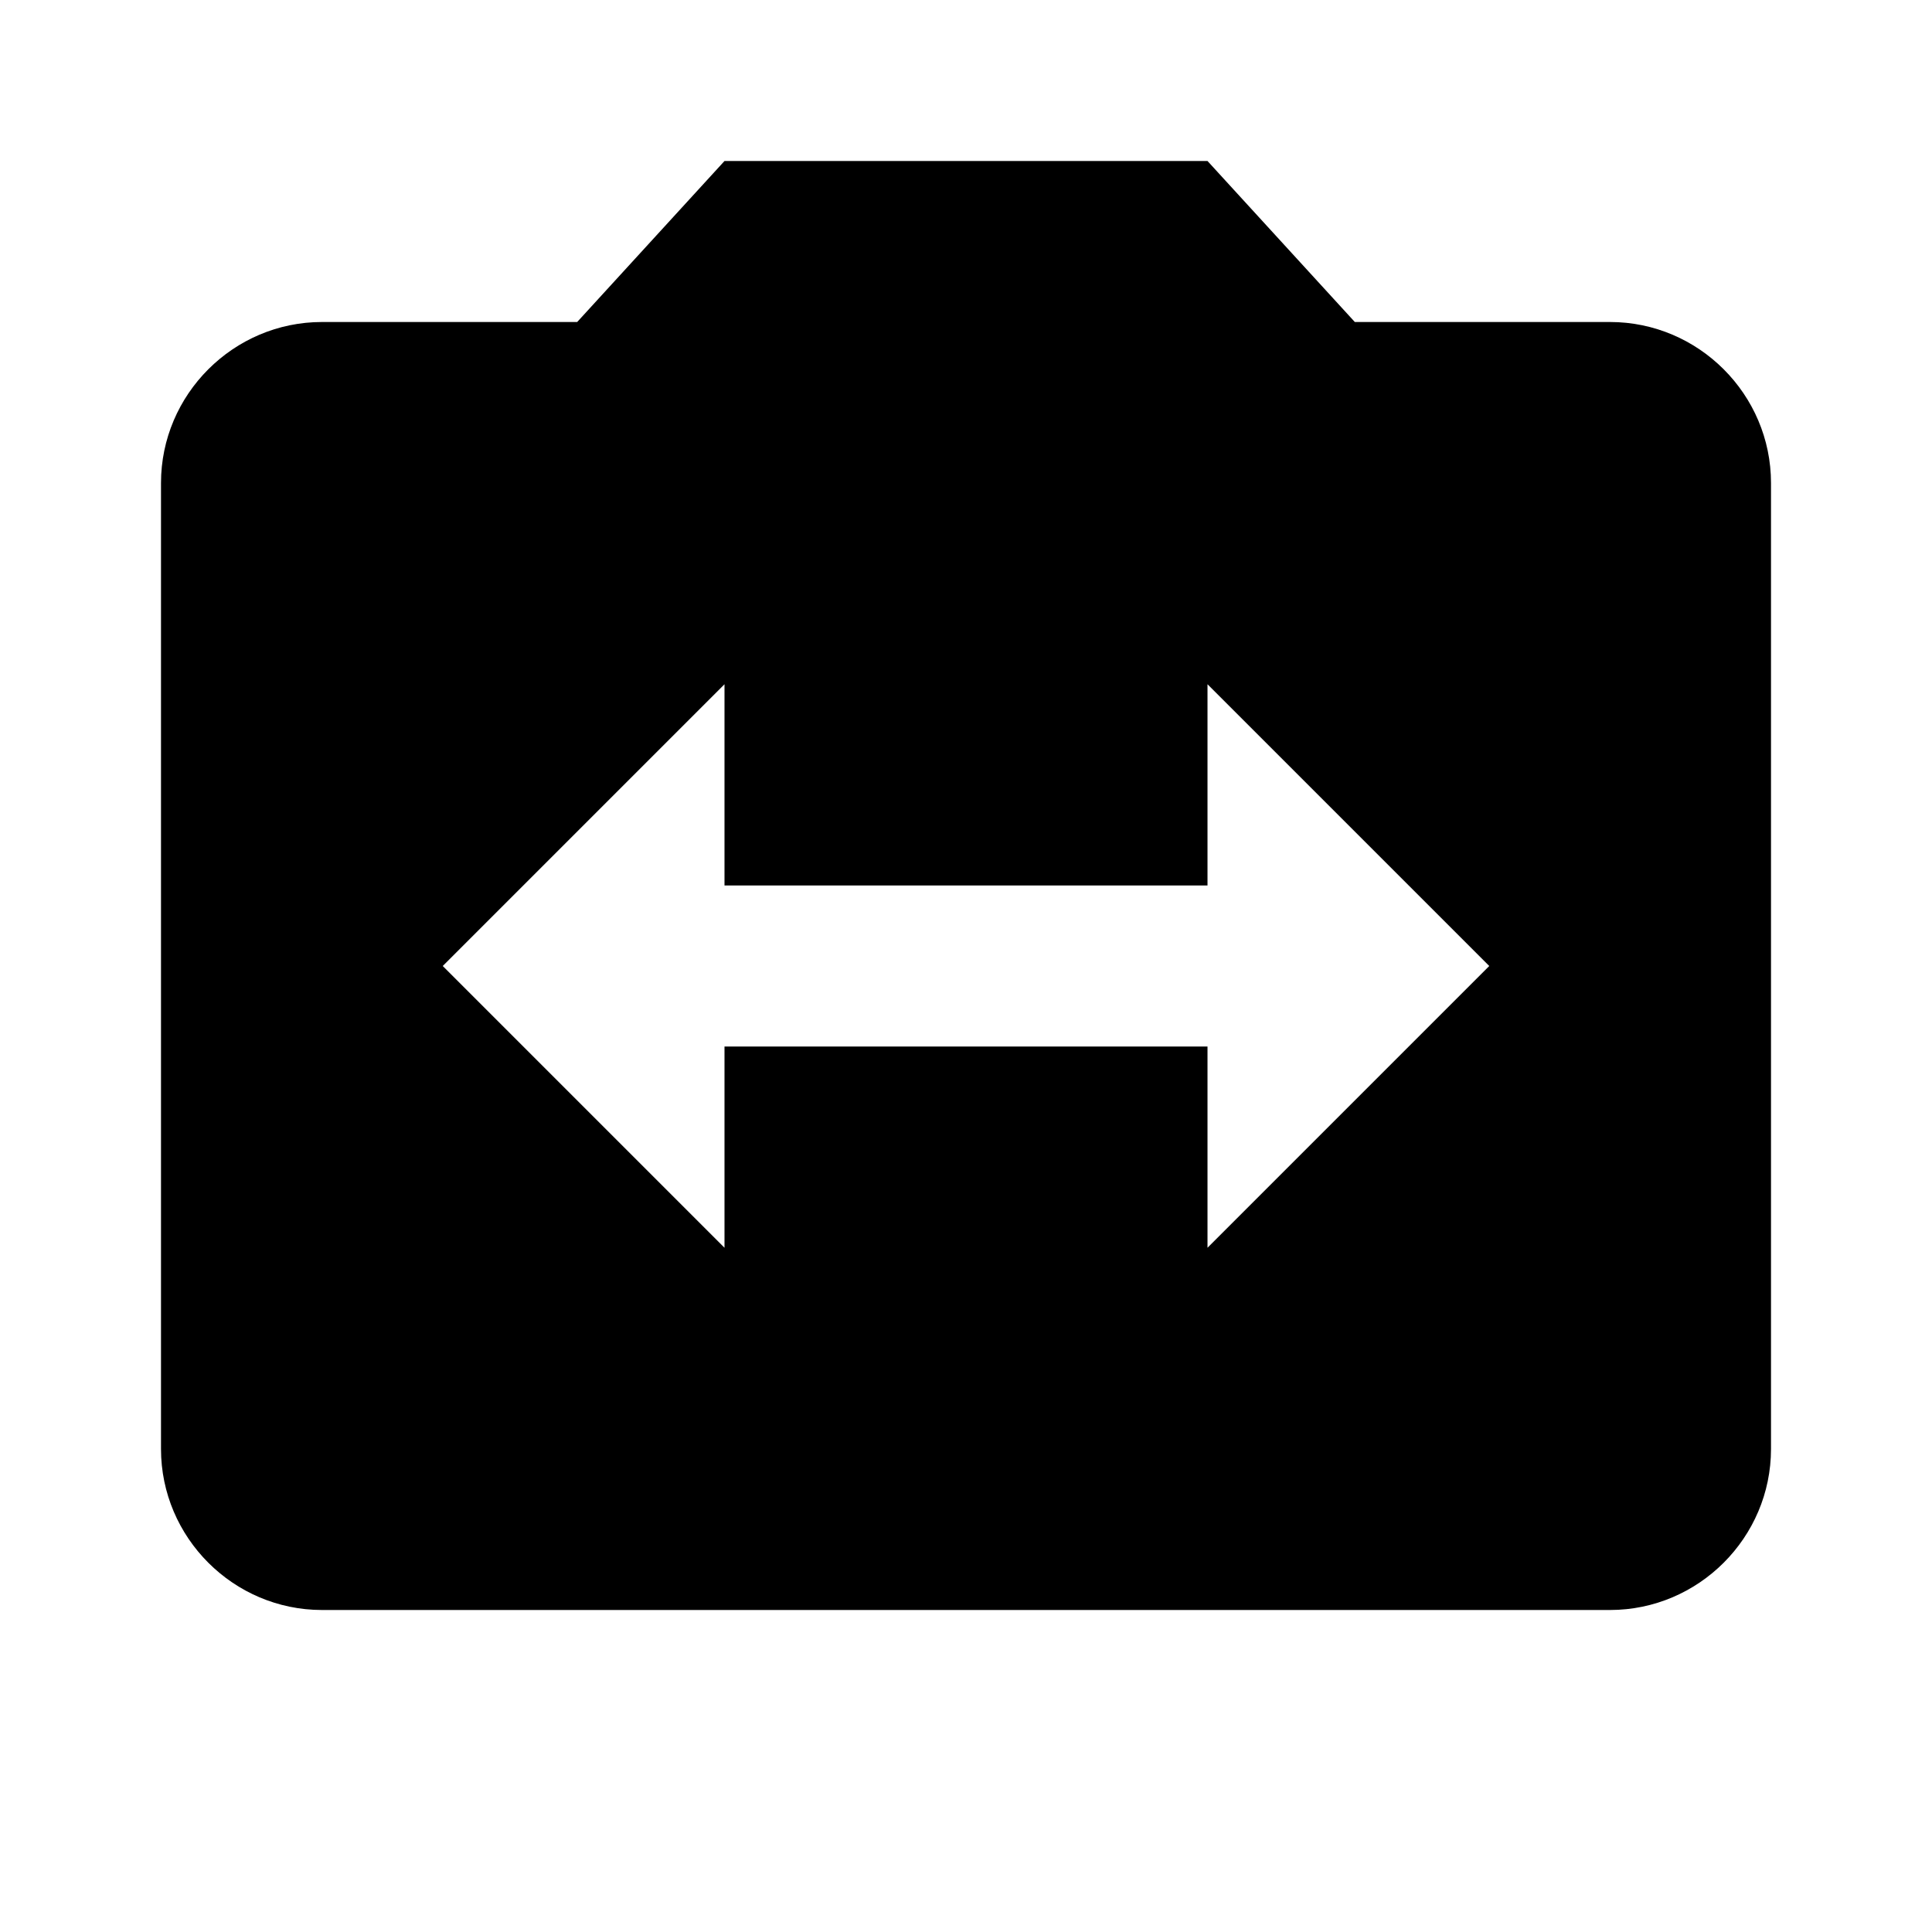
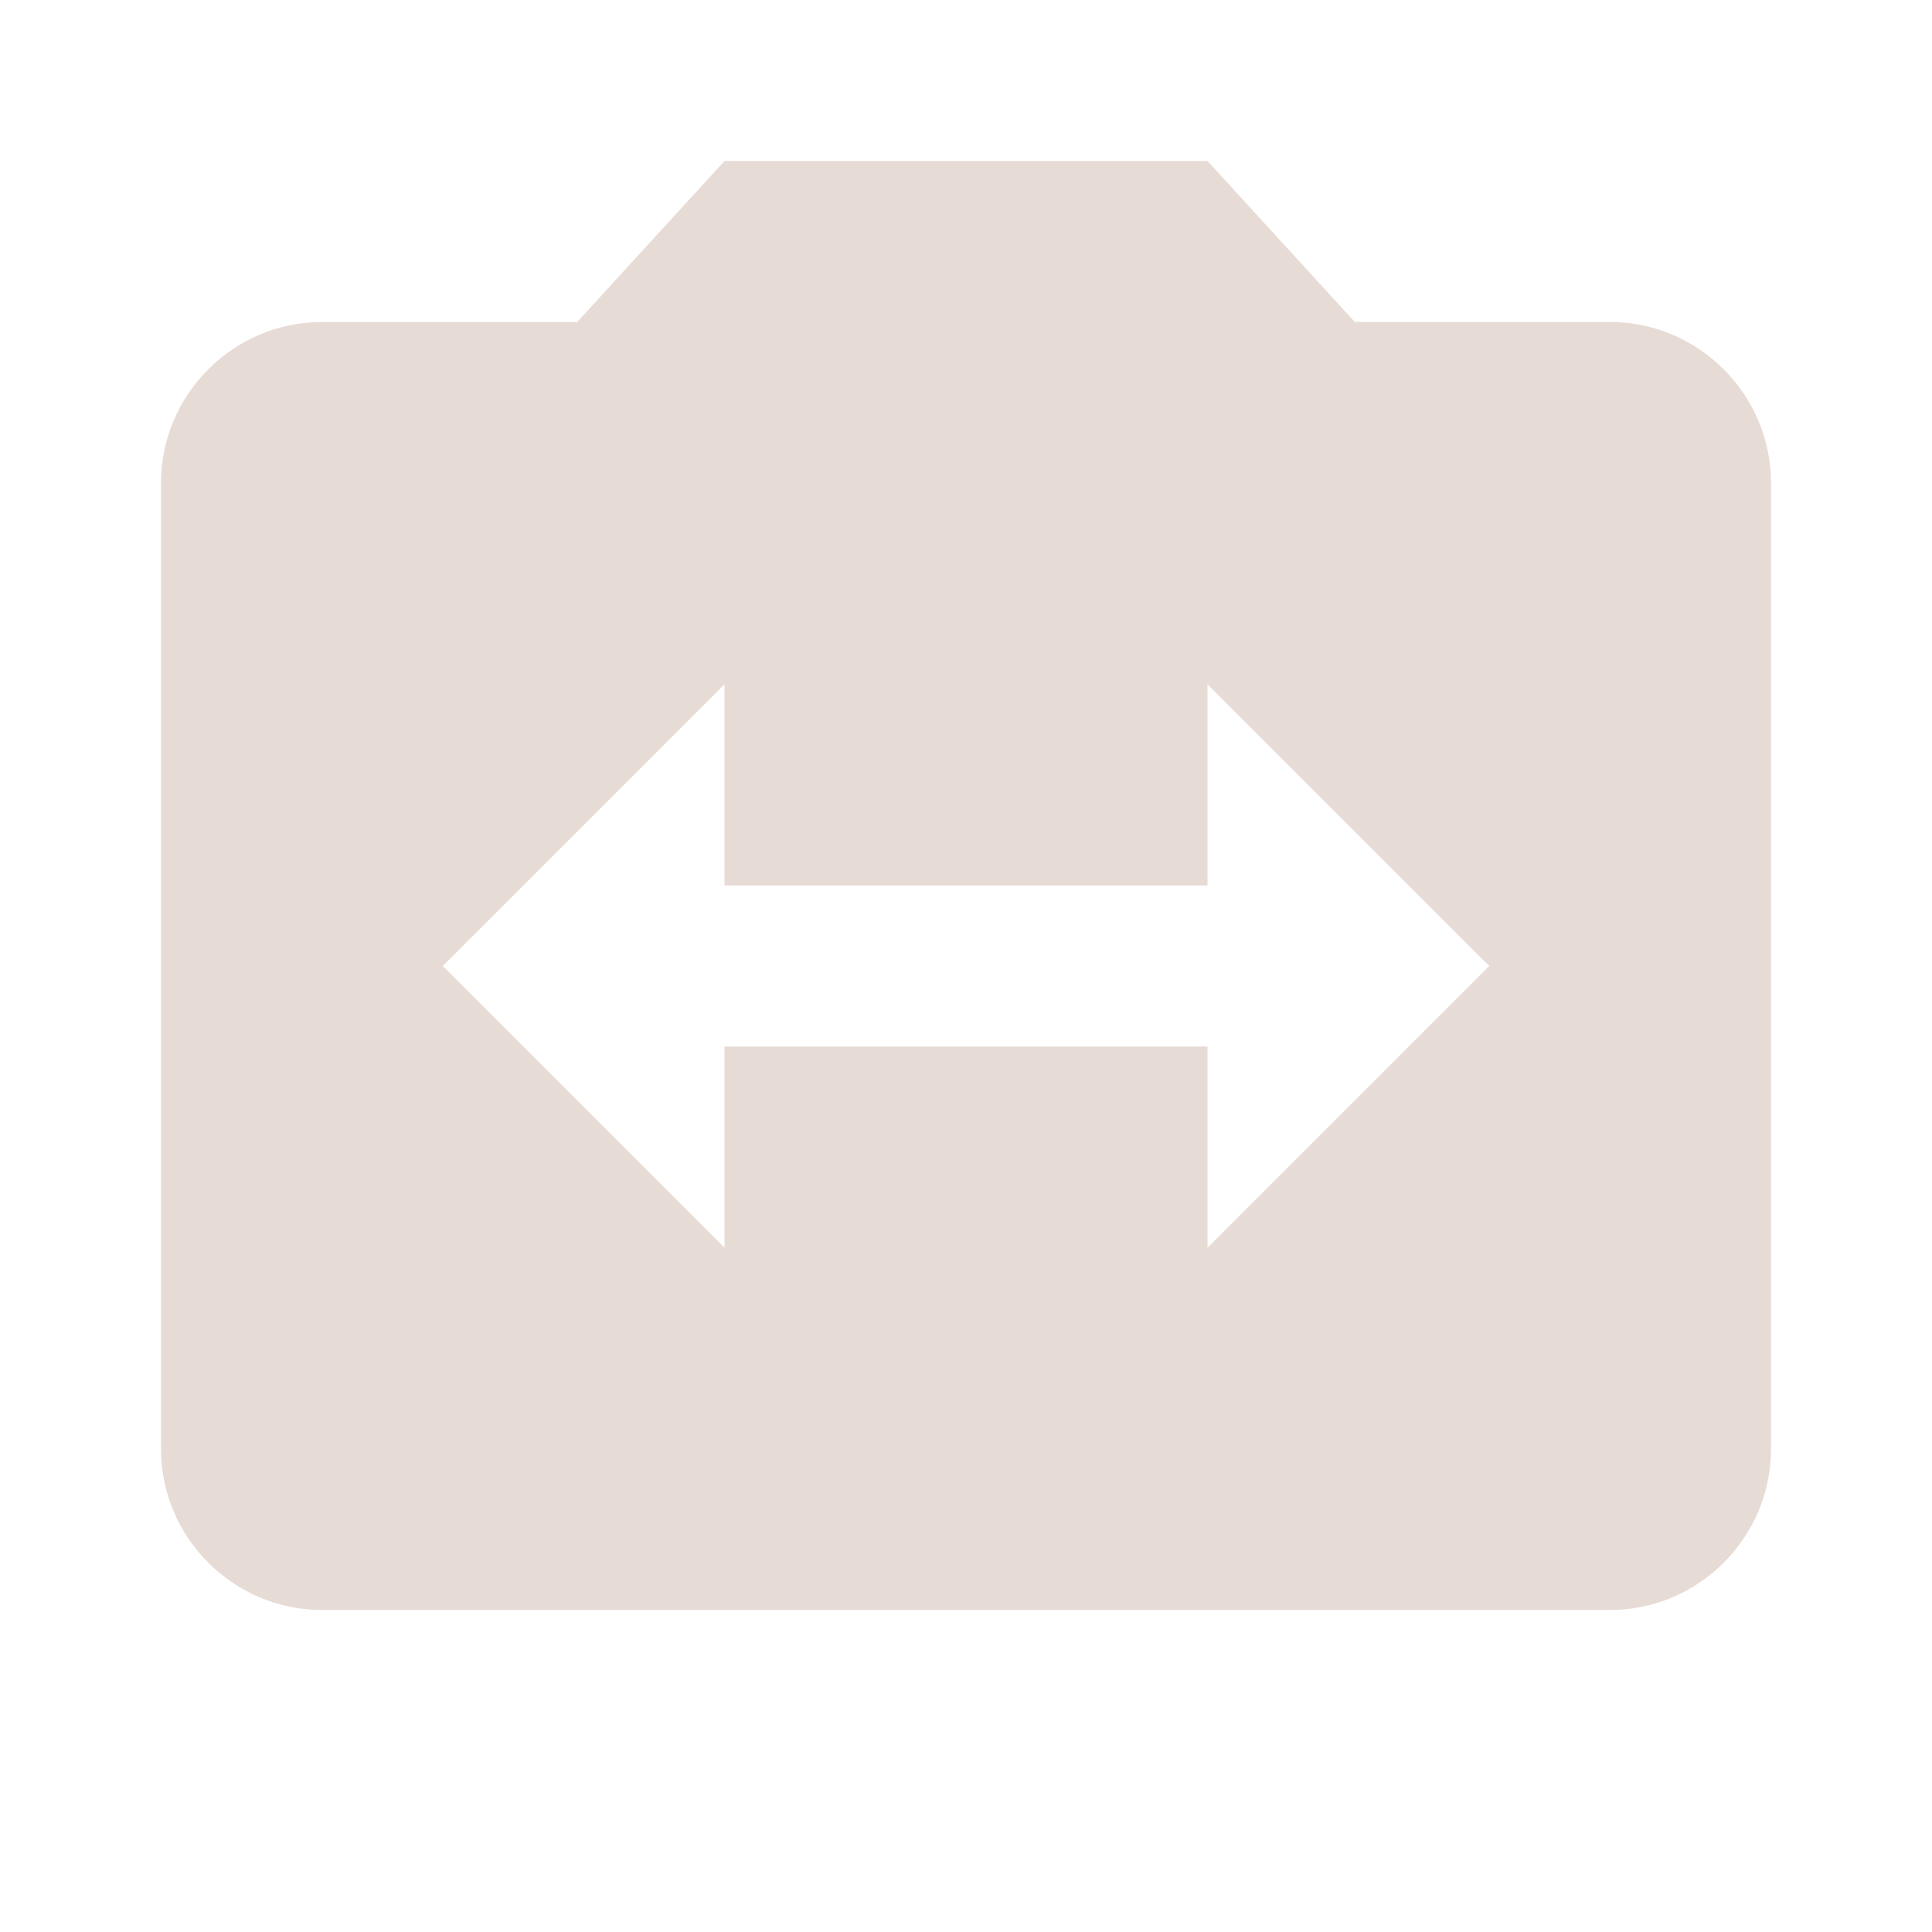
<svg xmlns="http://www.w3.org/2000/svg" height="24" viewBox="0 0 24 24" width="24">
  <path d="M0 0h24v24H0z" fill="none" />
-   <path d="M20 4h-3.17L15 2H9L7.17 4H4c-1.1 0-2 .9-2 2v12c0 1.1.9 2 2 2h16c1.1 0 2-.9 2-2V6c0-1.1-.9-2-2-2zm-5 11.5V13H9v2.5L5.5 12 9 8.5V11h6V8.5l3.5 3.5-3.5 3.5z" />
+   <path fill="hsl(22, 28%, 87%)" d="M20 4h-3.17L15 2H9L7.17 4H4c-1.1 0-2 .9-2 2v12c0 1.1.9 2 2 2h16c1.1 0 2-.9 2-2V6c0-1.1-.9-2-2-2zm-5 11.5V13H9v2.5L5.5 12 9 8.5V11h6V8.5l3.5 3.5-3.5 3.5z" />
</svg>
